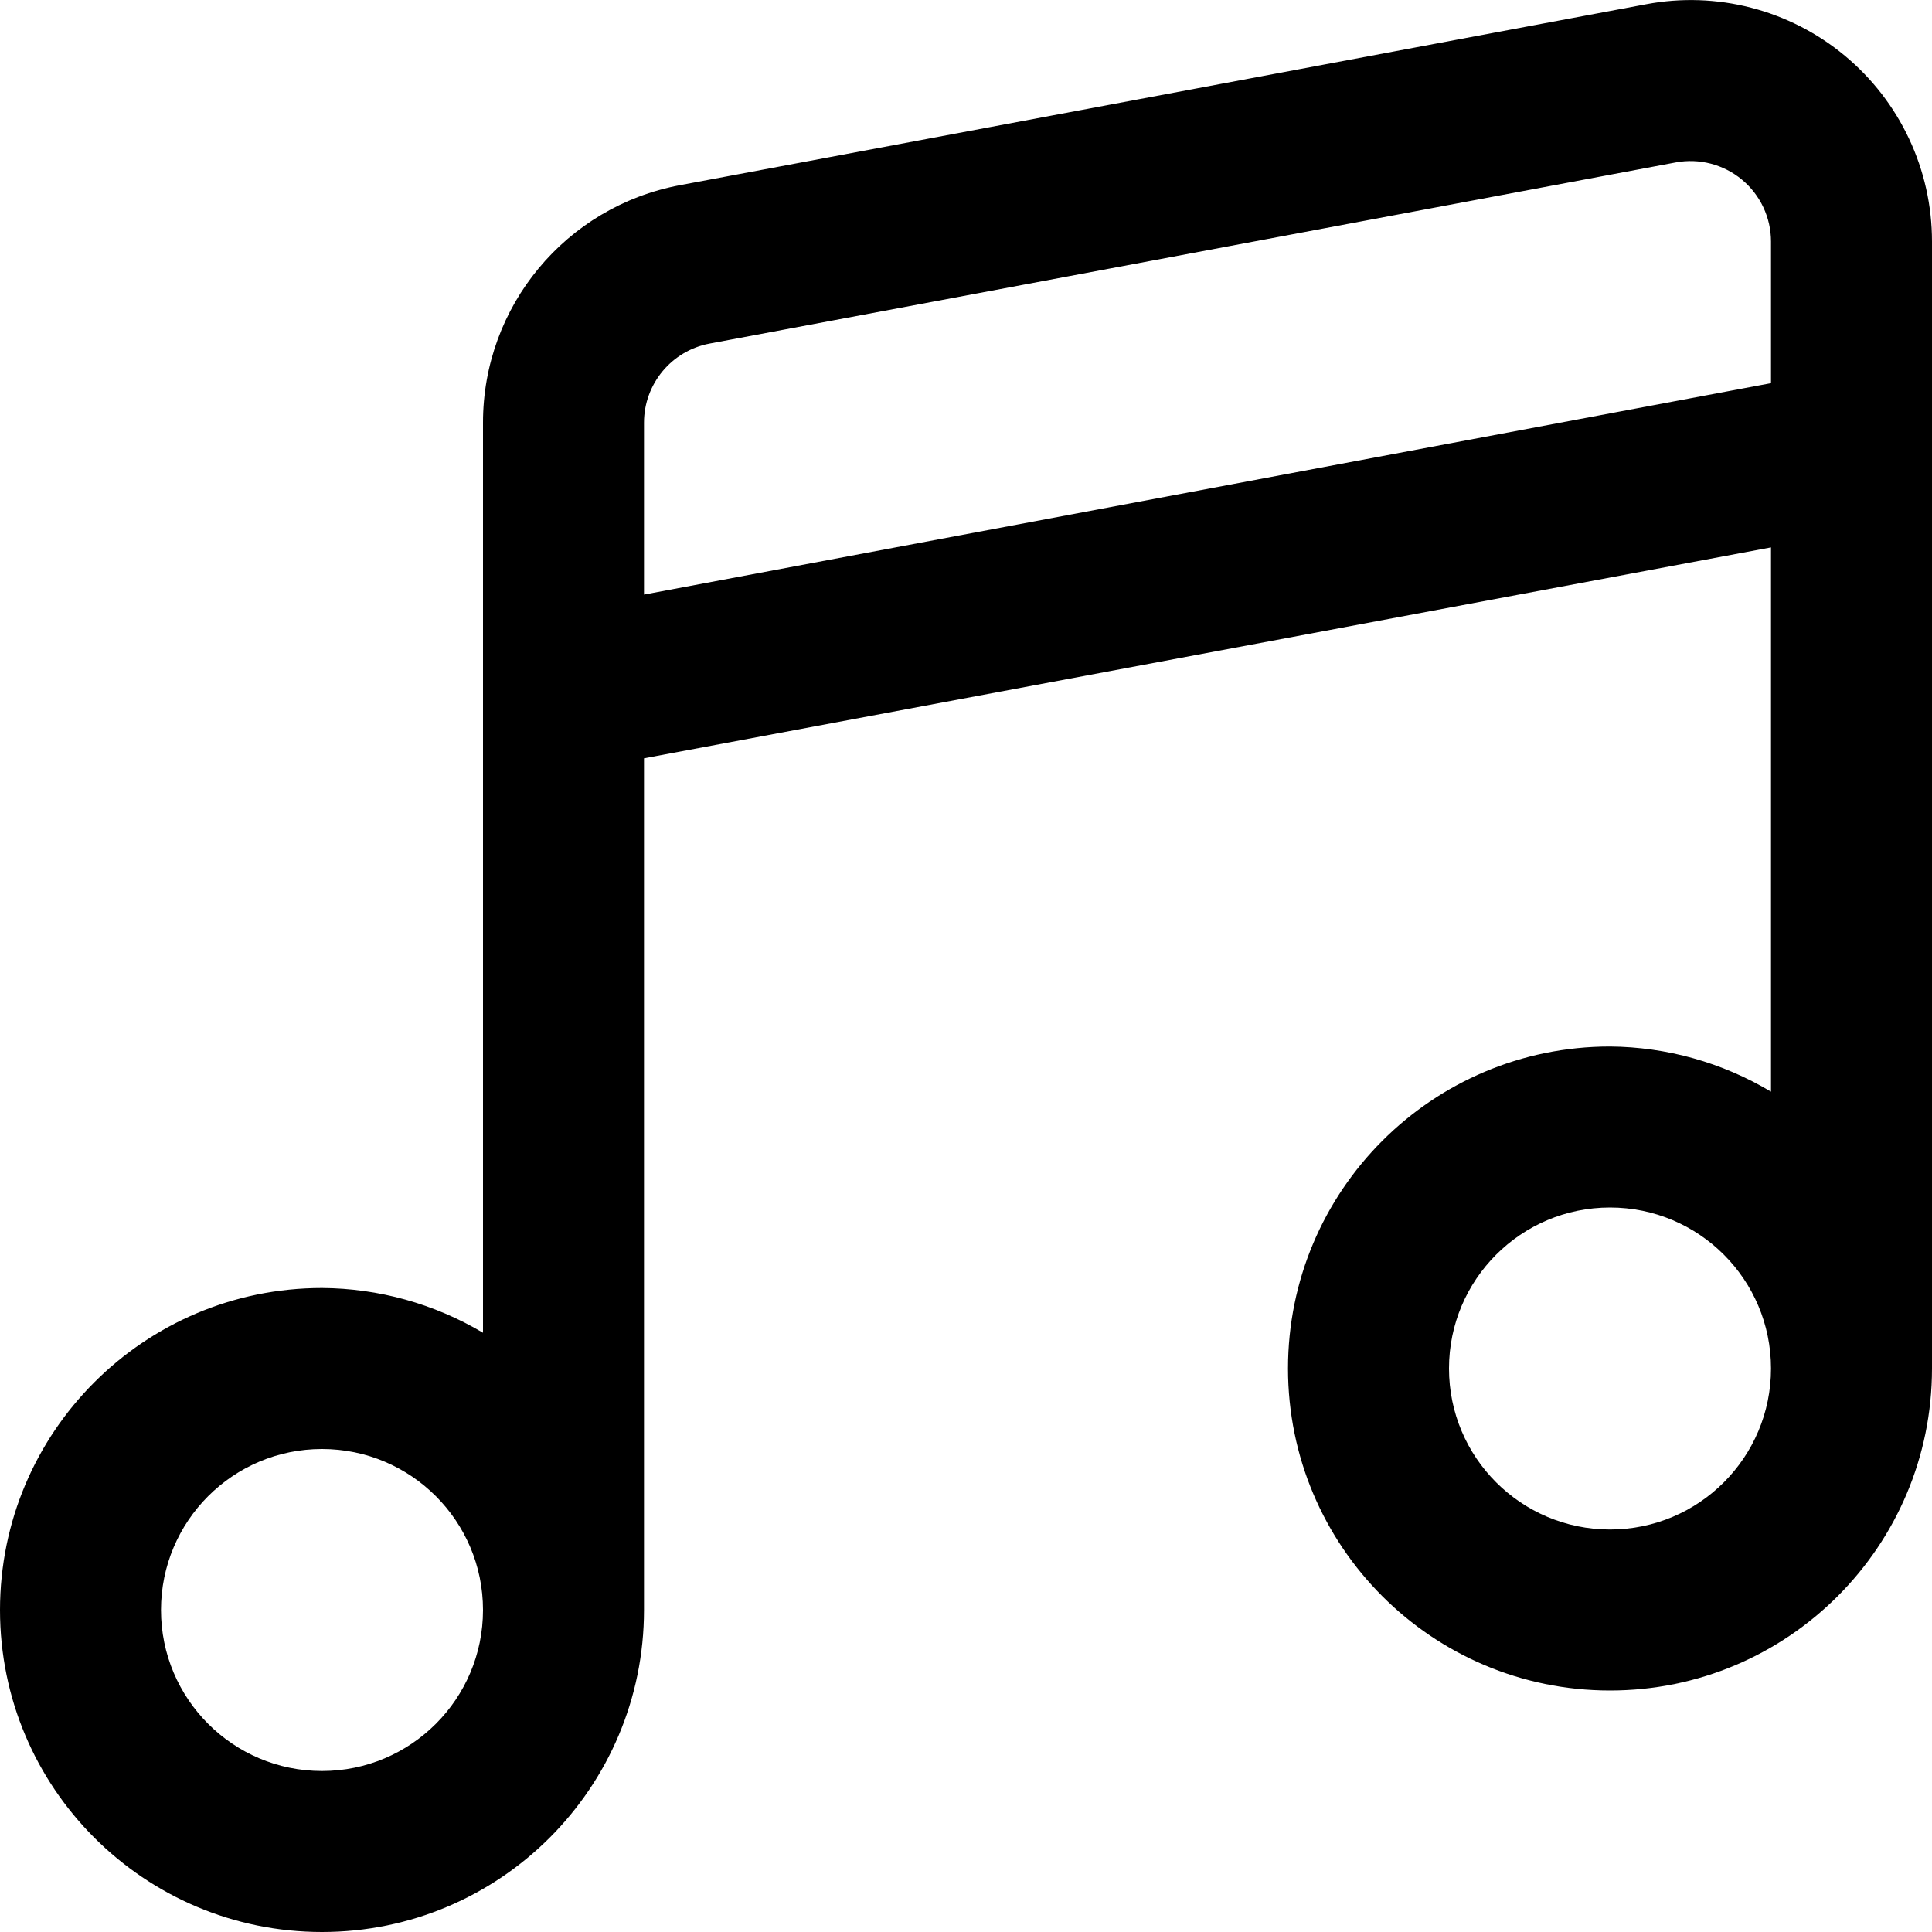
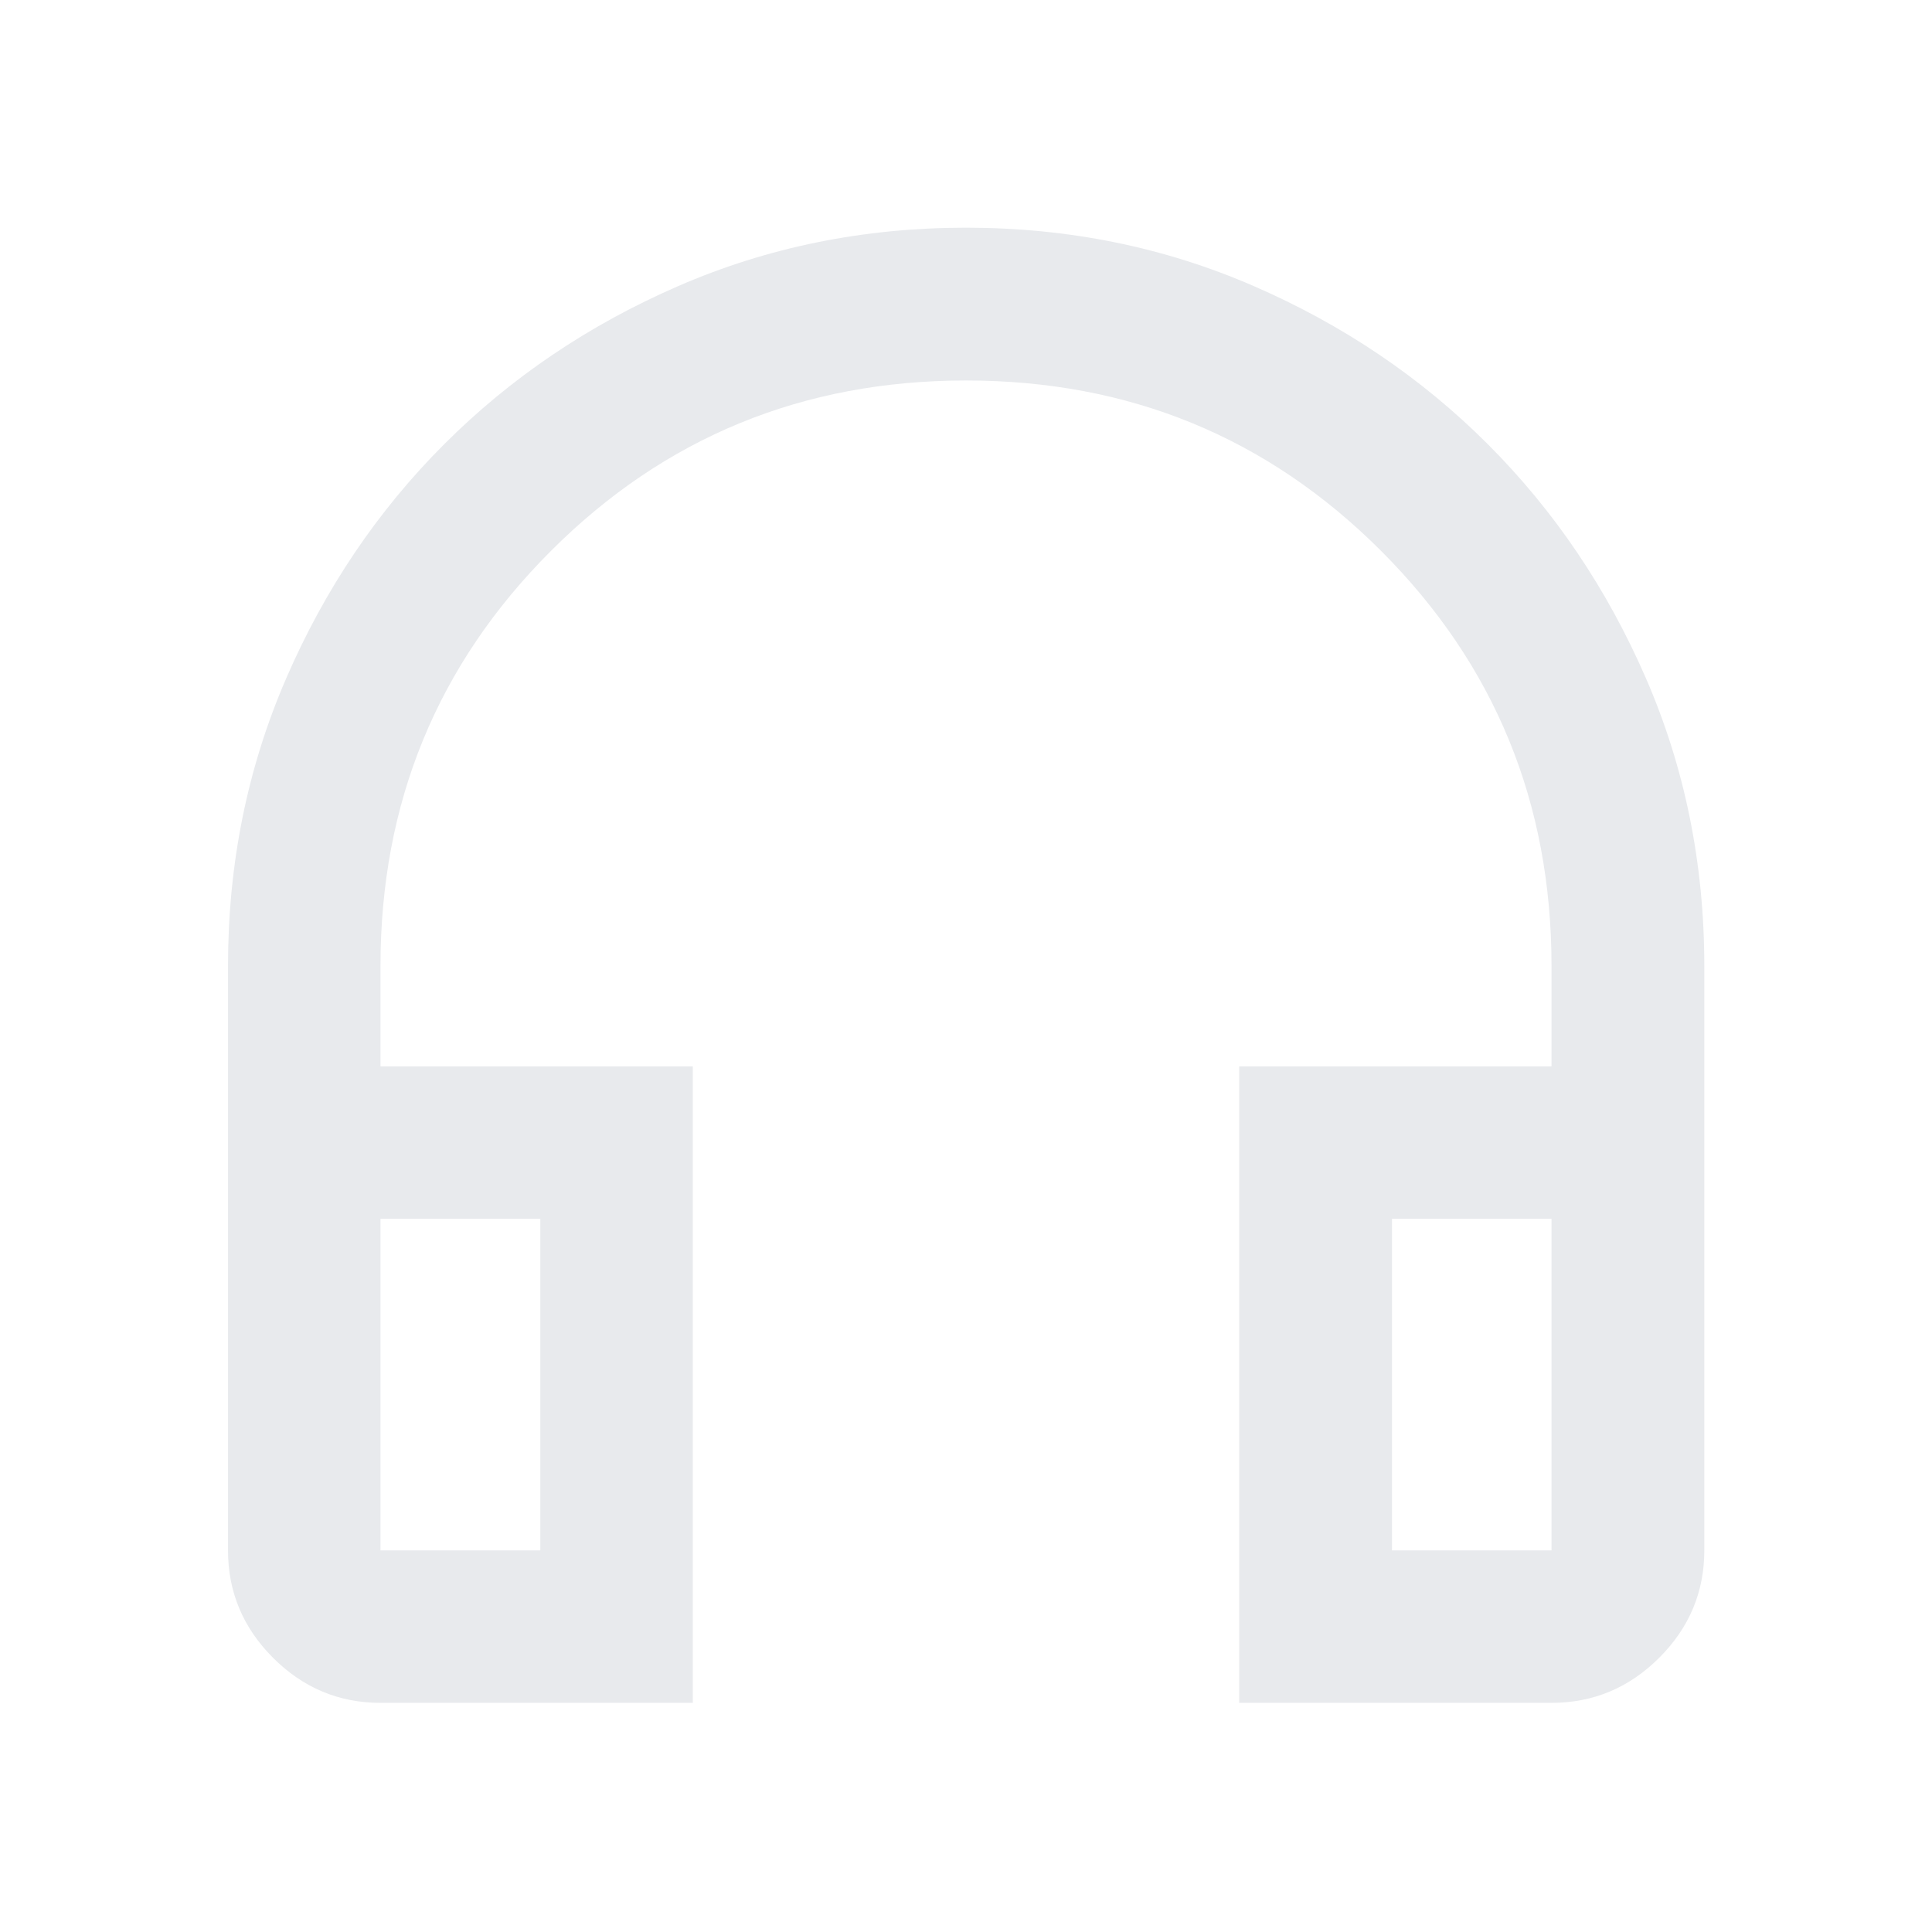
- <svg xmlns="http://www.w3.org/2000/svg" id="Layer_1" data-name="Layer 1" viewBox="0 0 24 24" width="512" height="512">
-   <path d="M22.916.691A2.992,2.992,0,0,0,20.447.053L8.448,2.3A3,3,0,0,0,6,5.251V16.556A3.959,3.959,0,0,0,4,16a4,4,0,1,0,4,4V9.42L22,6.8v6.761A3.959,3.959,0,0,0,20,13a4,4,0,1,0,4,4V3A3,3,0,0,0,22.916.691ZM4,22a2,2,0,1,1,2-2A2,2,0,0,1,4,22ZM8,7.386V5.251a1,1,0,0,1,.815-.983l12-2.25A1,1,0,0,1,22,3v1.76ZM20,19a2,2,0,1,1,2-2A2,2,0,0,1,20,19Z" />
+ <svg xmlns="http://www.w3.org/2000/svg" height="24px" viewBox="0 -960 960 960" width="24px" fill="#e8eaed">
+   <path d="M344.25-113.86H189.06q-31 0-53.38-22.38-22.38-22.38-22.38-53.38V-480q0-76.28 28.94-143.01 28.94-66.74 78.48-116.27 49.53-49.54 116.27-78.56 66.73-29.02 143.01-29.02 76.28 0 143.01 29.02 66.74 29.02 116.27 78.56 49.54 49.53 78.56 116.27 29.02 66.73 29.02 143.01v290.38q0 31-22.43 53.38-22.43 22.38-53.49 22.38H615.75v-316.28h155.19V-480q0-121.57-84.68-206.26-84.67-84.68-206.23-84.68-121.57 0-206.27 84.68-84.7 84.69-84.7 206.26v49.86h155.19v316.28Zm-75.76-240.52h-79.43v164.76h79.43v-164.76Zm423.18 0v164.76h79.27v-164.76h-79.27Zm-423.18 0h-79.43 79.43Zm423.18 0h79.27-79.27Z" />
</svg>
